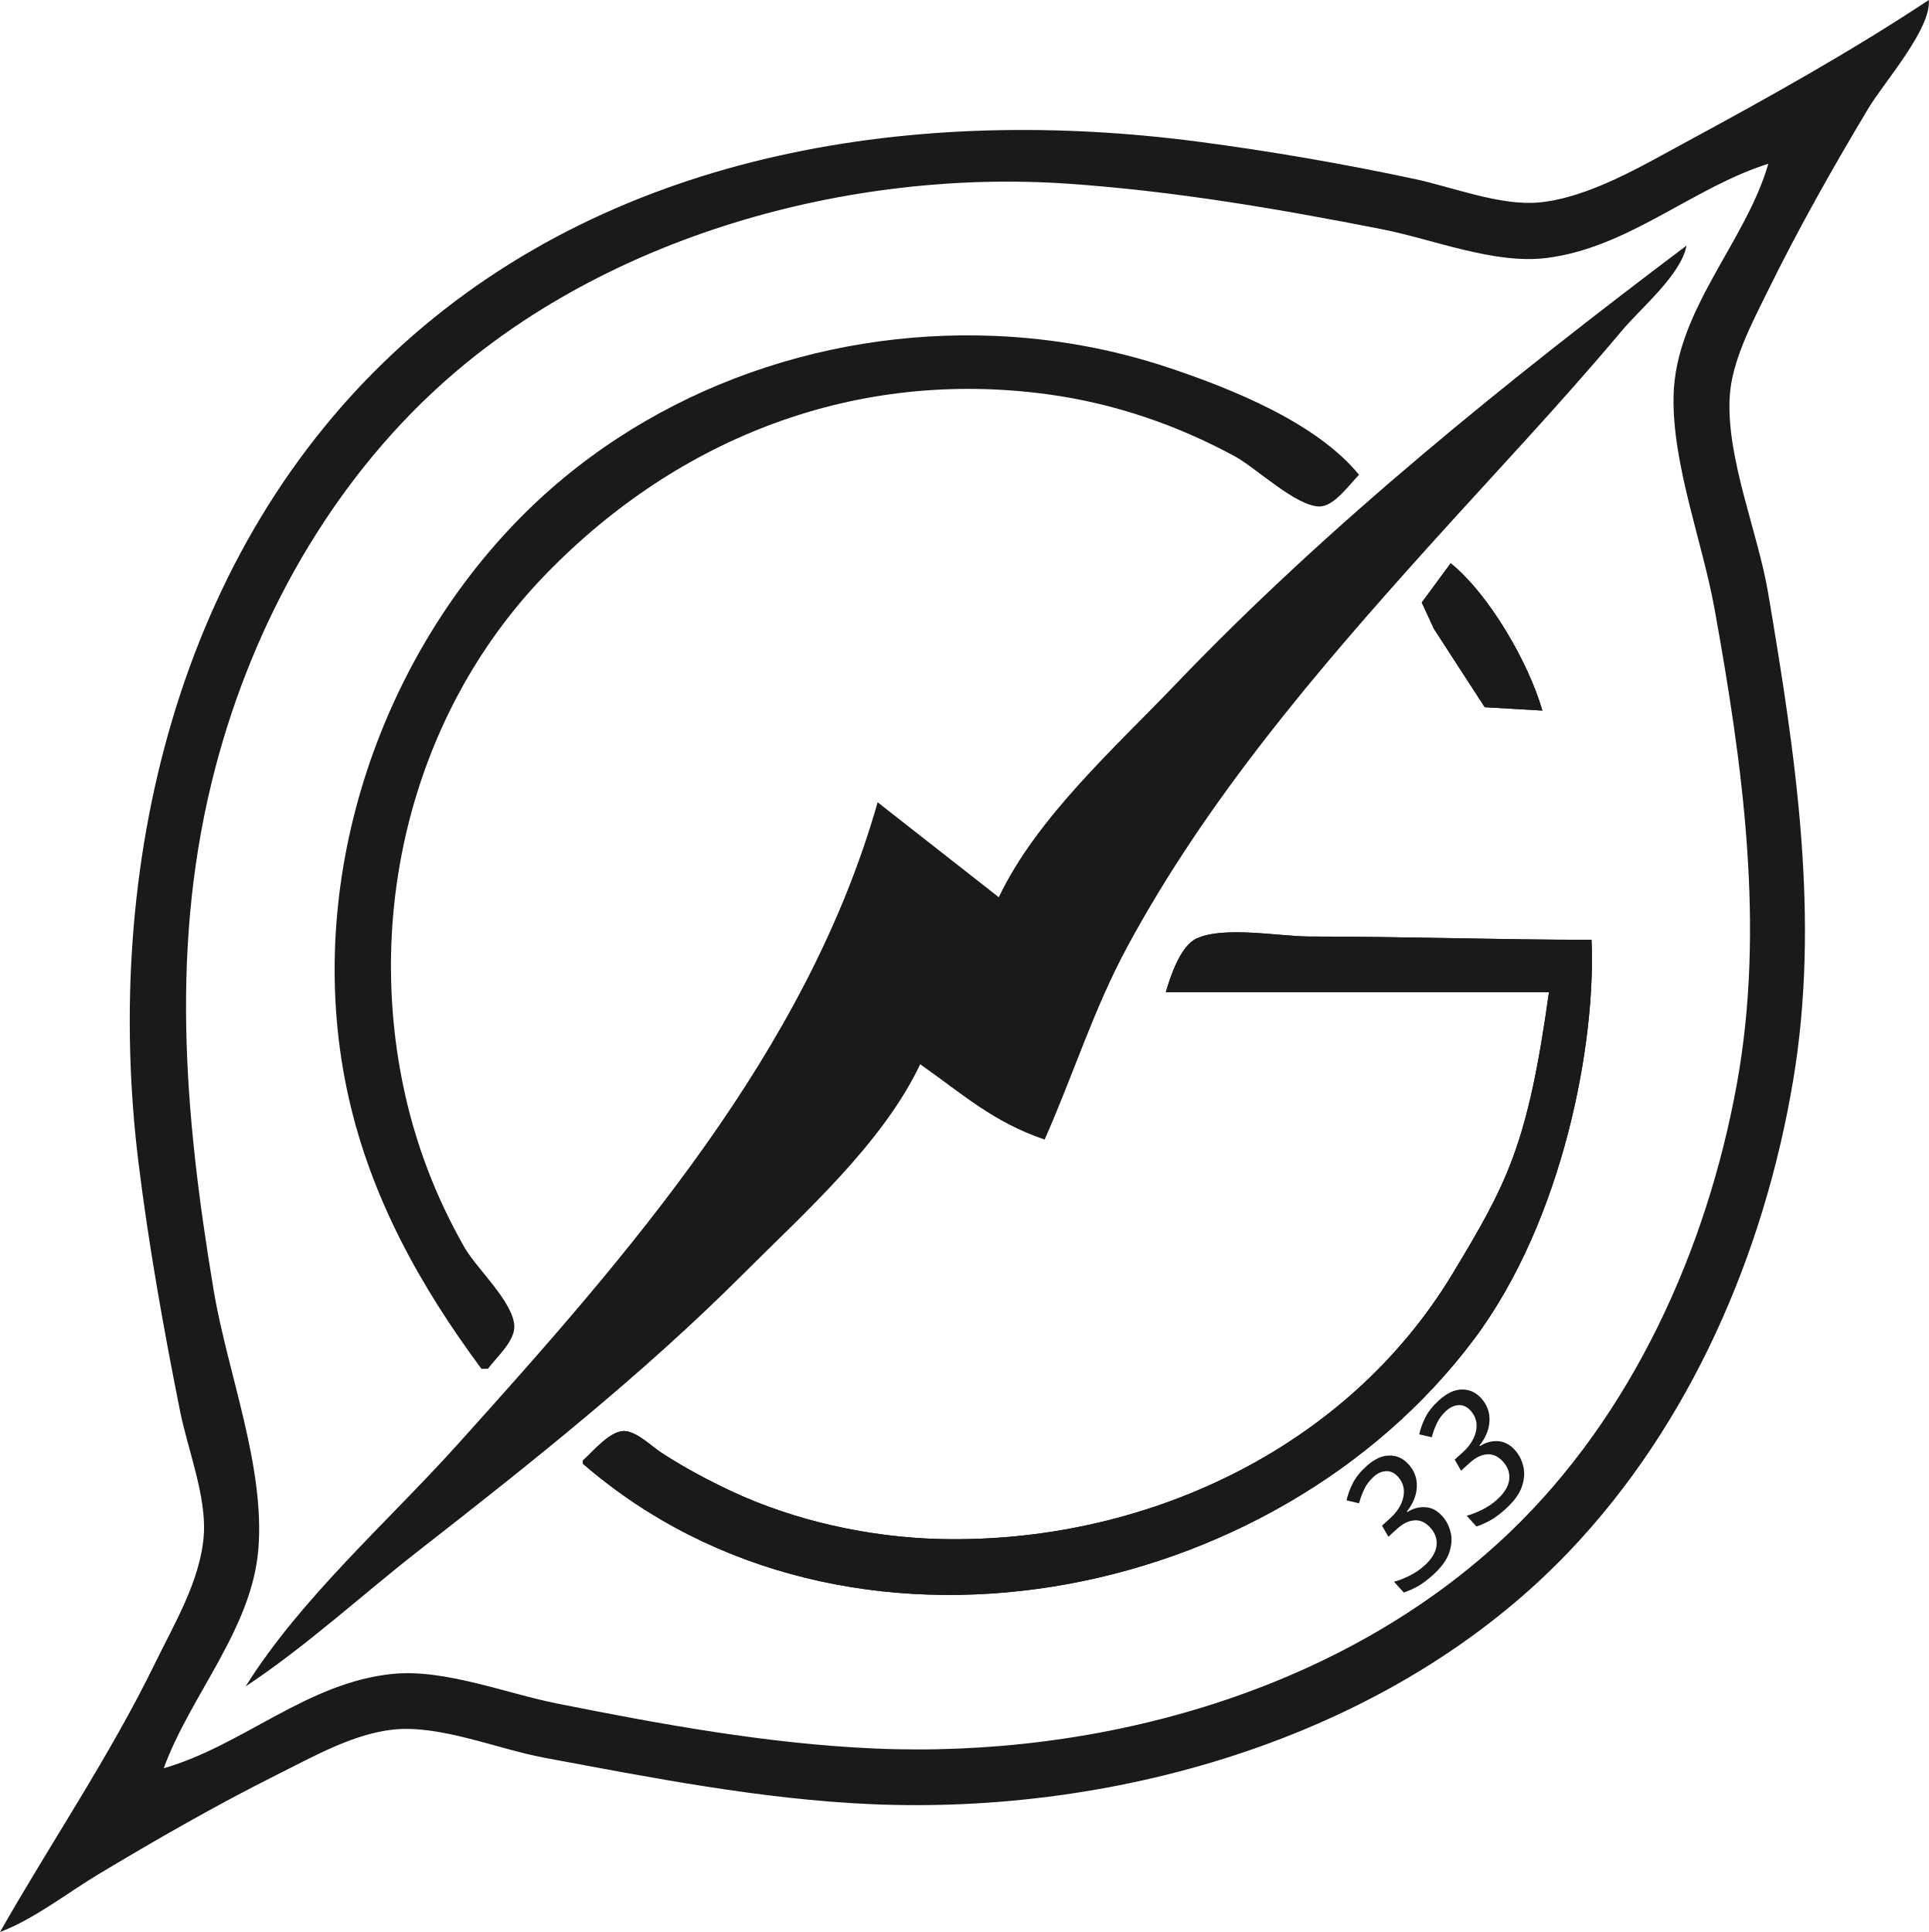
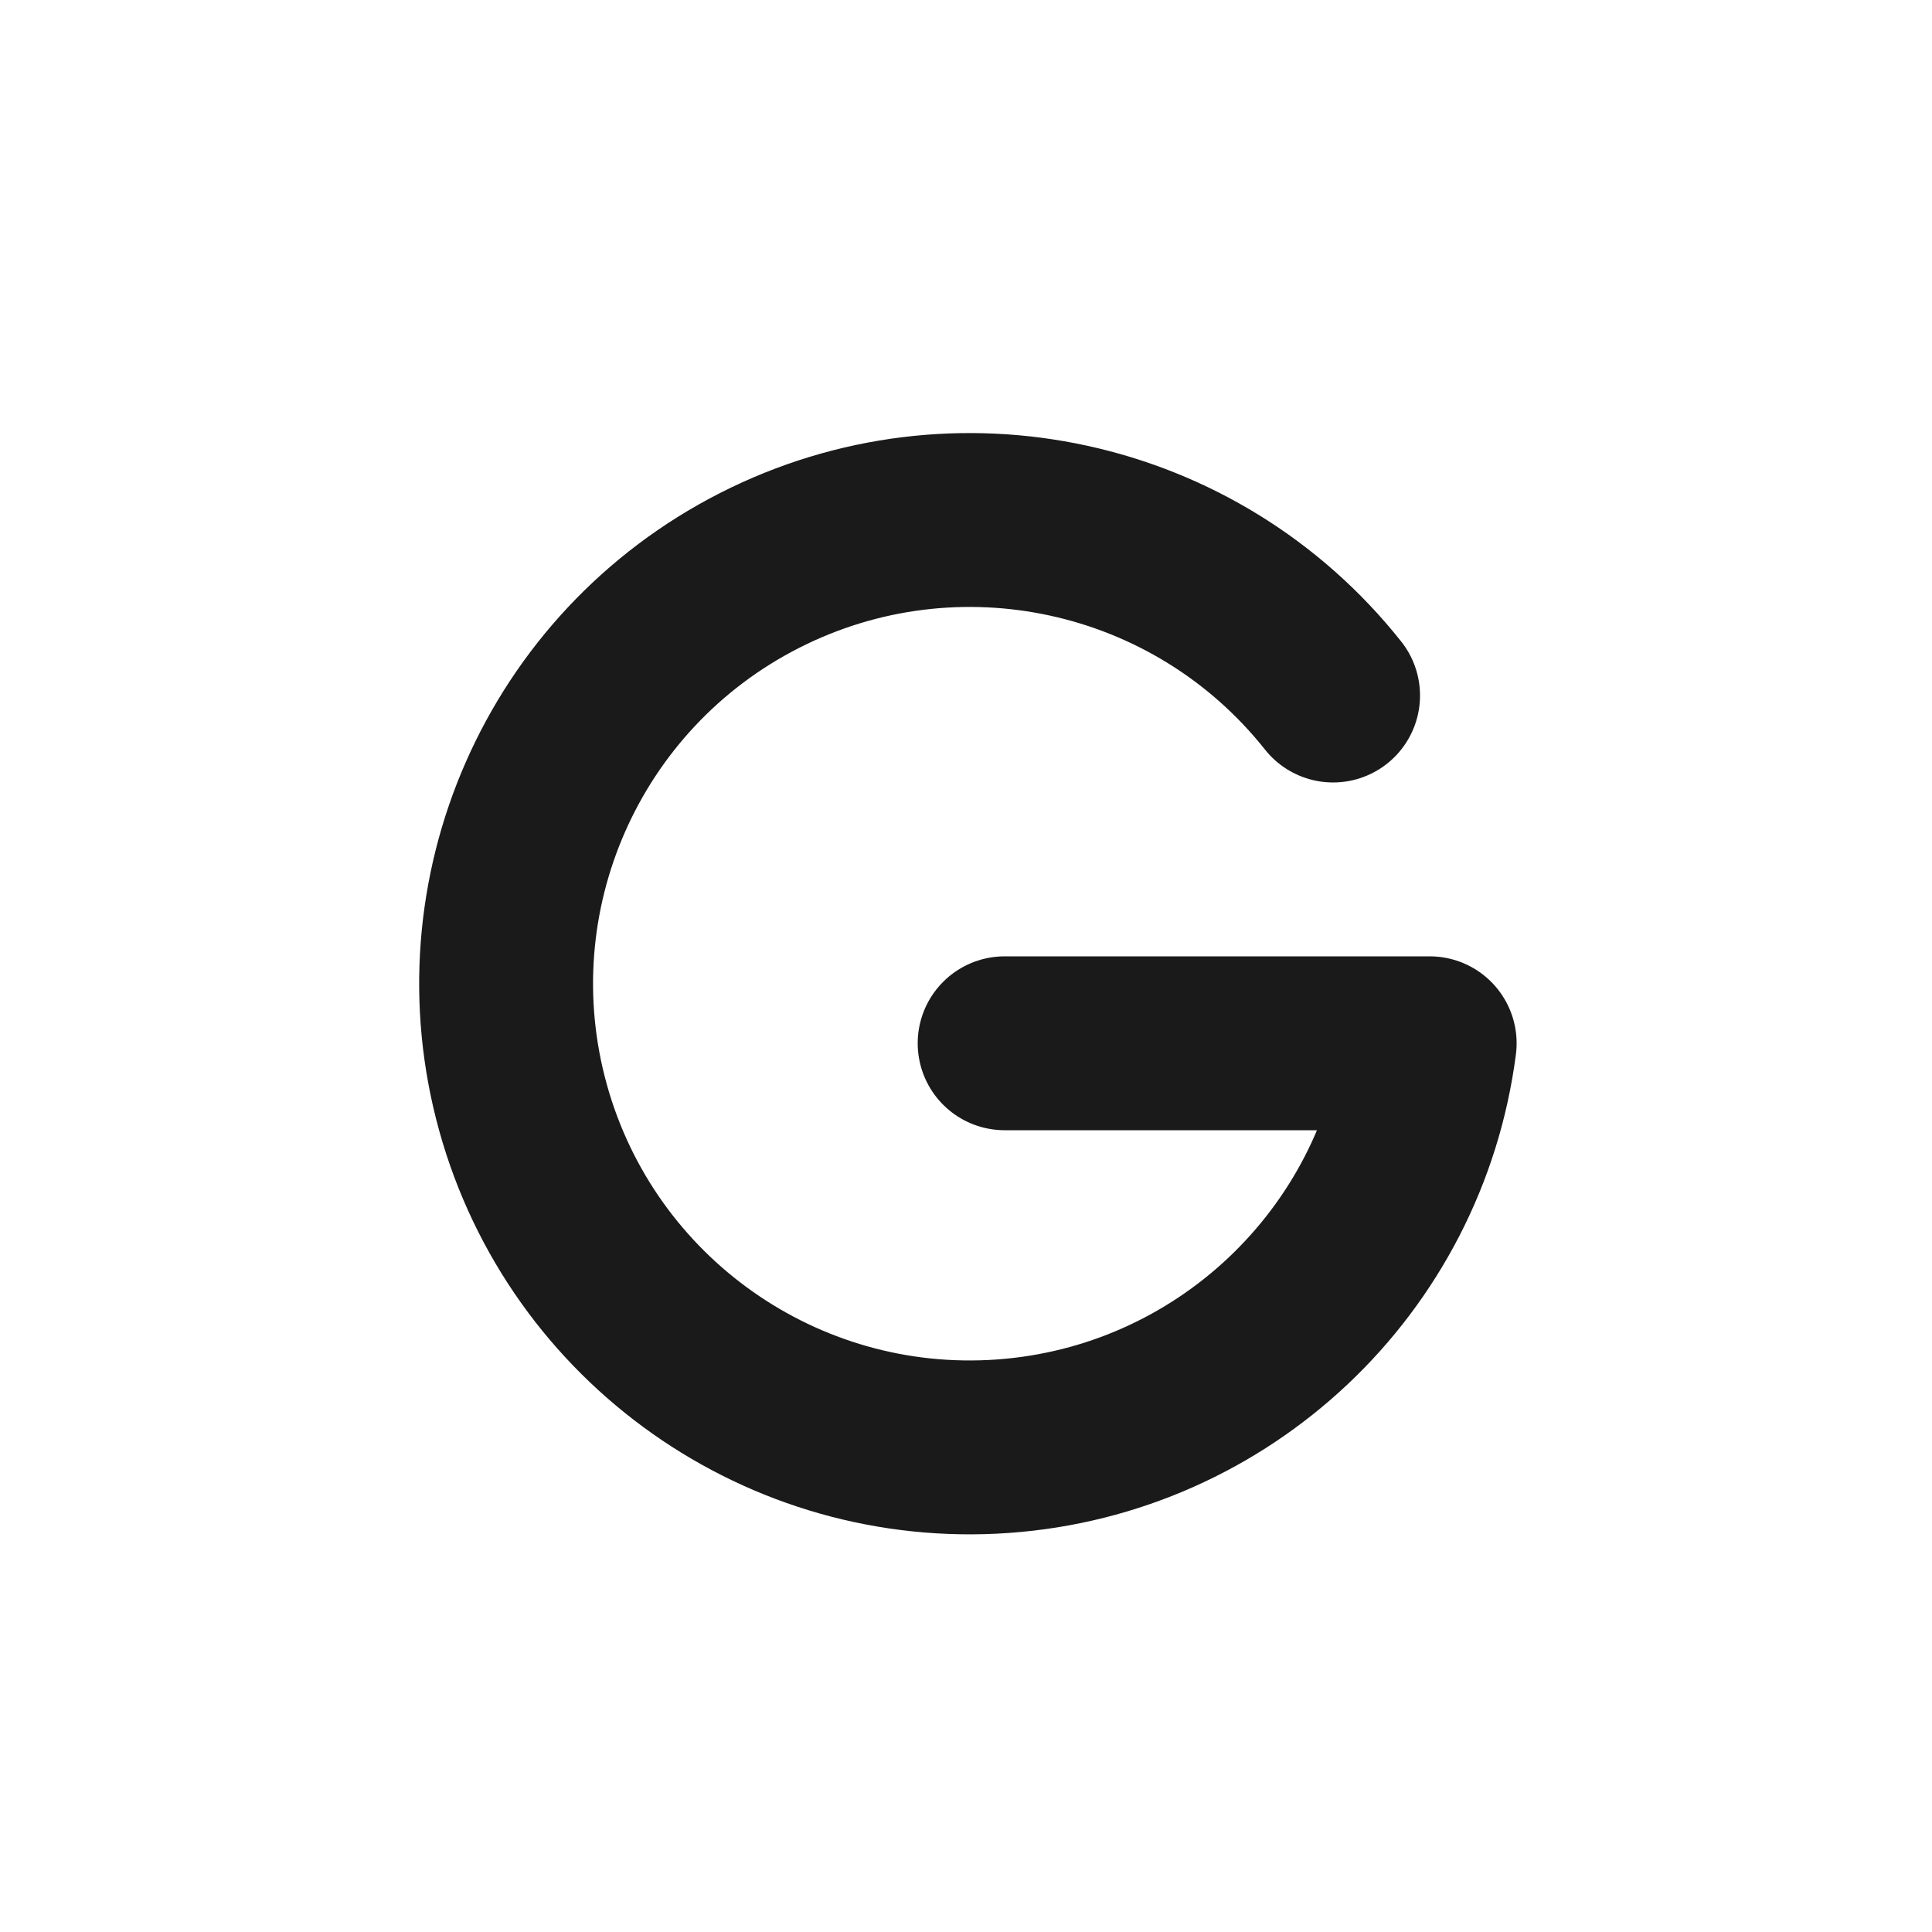
- <svg xmlns="http://www.w3.org/2000/svg" width="155.847mm" height="156.104mm" viewBox="0 0 155.847 156.104" version="1.1" id="svg1" xml:space="preserve">
-   <defs id="defs1">
-     <linearGradient id="swatch31">
-       <stop style="stop-color:#e88686;stop-opacity:1;" offset="0" id="stop32" />
-     </linearGradient>
-     <linearGradient id="swatch10">
-       <stop style="stop-color:#e88686;stop-opacity:1;" offset="0" id="stop10" />
-     </linearGradient>
-     <linearGradient id="swatch7">
-       <stop style="stop-color:#ffffff;stop-opacity:1;" offset="0" id="stop7" />
-     </linearGradient>
-   </defs>
-   <g id="layer2" style="display:inline" transform="translate(-28.25586,-97.61154)">
-     <g id="g52" transform="translate(-0.2007978,3.683418)" style="fill:#1a1a1a;stroke:none">
-       <path d="m 129.626,169.292 c -1.703,-0.089 -3.378,-0.049 -4.496,0.467 -1.294,0.597 -2.115,3.067 -2.482,4.338 h 30.956 c -1.713,12.374 -3.388,15.454 -7.792,22.754 -8.641,14.324 -25.162,21.825 -41.421,21.427 -5.704,-0.14 -11.765,-1.467 -16.933,-3.907 -1.907,-0.9 -3.788,-1.909 -5.556,-3.06 -0.825,-0.537 -1.902,-1.642 -2.91,-1.749 -1.196,-0.126 -2.61,1.645 -3.44,2.369 v 0.265 c 21.278,18.41 55.908,11.428 71.995,-10.054 7.289,-9.733 9.872,-24.164 9.497,-32.279 -7.578,0 -15.16,-0.265 -22.754,-0.265 -1.231,0 -2.962,-0.218 -4.664,-0.307 z" style="fill:#1a1a1a;stroke:none" id="path26" />
-       <path d="m 129.626,169.292 c 1.703,0.089 3.433,0.307 4.664,0.307 7.594,0 15.177,0.265 22.754,0.265 0.375,8.115 -2.208,22.546 -9.497,32.279 -16.087,21.482 -50.717,28.465 -71.995,10.054 v -0.265 c 0.829,-0.724 2.243,-2.496 3.44,-2.369 1.008,0.106 2.086,1.212 2.91,1.749 1.768,1.151 3.649,2.16 5.556,3.06 5.168,2.44 11.229,3.767 16.933,3.907 16.259,0.398 32.78,-7.103 41.421,-21.427 4.404,-7.3 6.079,-10.38 7.792,-22.754 h -30.956 c 0.366,-1.271 1.187,-3.742 2.482,-4.338 1.118,-0.515 2.793,-0.556 4.496,-0.467 z" style="fill:#1a1a1a;stroke:none;stroke-width:1;stroke-linecap:butt;stroke-linejoin:miter;stroke-dasharray:none;stroke-opacity:1;paint-order:stroke fill markers" id="path25" />
-       <path d="m 145.667,139.436 -2.339,3.175 0.976,2.117 4.112,6.343 4.659,0.272 c -1.115,-3.869 -4.28,-9.36 -7.408,-11.906 z" style="fill:#1a1a1a;stroke:none" id="path24" />
-       <path d="m 145.667,139.436 c 3.128,2.546 6.294,8.037 7.408,11.906 l -4.659,-0.272 -4.112,-6.343 -0.976,-2.117 z" style="fill:#1a1a1a;stroke:none;paint-order:stroke fill markers" id="path23" />
-       <path d="m 108.84,121.071 c -14.295,-0.601 -28.751,4.663 -38.833,15.19 -11.496,12.003 -17.064,29.885 -13.391,46.302 1.827,8.166 5.802,15.305 10.735,21.96 h 0.529 c 0.677,-0.913 2.173,-2.226 2.132,-3.44 -0.066,-1.946 -3.045,-4.649 -4.018,-6.35 -2.363,-4.131 -4.041,-8.564 -4.992,-13.229 -3.001,-14.717 1.097,-30.462 11.645,-41.275 10.761,-11.032 25.06,-16.539 40.477,-14.439 5.315,0.724 10.355,2.441 15.081,4.996 1.712,0.925 4.995,4.088 6.879,4.064 1.188,-0.015 2.405,-1.788 3.175,-2.558 -3.432,-4.216 -10.309,-6.958 -15.346,-8.643 -4.561,-1.526 -9.308,-2.378 -14.073,-2.579 z" style="fill:#1a1a1a;stroke:none;paint-order:stroke fill markers" id="path22" />
-       <path d="m 164.717,113.772 c -14.341,10.808 -28.875,22.476 -41.285,35.454 -4.856,5.078 -11.222,10.768 -14.277,17.198 l -9.79,-7.673 c -5.718,20.148 -20.186,36.608 -33.911,51.858 -5.617,6.241 -12.696,12.452 -17.153,19.579 4.908,-3.246 9.381,-7.378 14.023,-11 9.035,-7.05 18.081,-14.225 26.194,-22.337 4.942,-4.942 11.242,-10.525 14.288,-16.933 3.472,2.446 5.906,4.682 10.054,6.085 2.307,-5.205 3.967,-10.565 6.696,-15.61 6.439,-11.904 15.295,-22.268 24.305,-32.279 5.223,-5.804 10.613,-11.474 15.631,-17.462 1.518,-1.812 4.801,-4.532 5.227,-6.879 z" style="fill:#1a1a1a;stroke:none;stroke-opacity:1;paint-order:normal" id="path21" />
-       <path d="m 184.296,93.928 c -6.31,4.175 -12.93,7.865 -19.579,11.459 -3.51,1.897 -7.859,4.512 -11.906,4.898 -3.122,0.298 -6.997,-1.242 -10.054,-1.894 -5.764,-1.229 -11.619,-2.243 -17.462,-3.011 -22.51,-2.96 -46.816,0.589 -64.294,16.375 -18.303,16.532 -24.276,42.402 -21.356,66.101 0.831,6.749 2.031,13.442 3.364,20.108 0.619,3.096 2.151,6.901 1.909,10.054 -0.278,3.623 -2.387,7.128 -3.944,10.319 -3.668,7.518 -8.39,14.444 -12.517,21.696 2.78,-1.052 5.385,-3.125 7.938,-4.657 4.765,-2.859 9.582,-5.623 14.552,-8.109 2.833,-1.417 6.058,-3.243 9.26,-3.589 3.791,-0.41 8.442,1.566 12.171,2.262 8.709,1.626 17.593,3.375 26.458,3.763 20.073,0.879 42.159,-5.527 56.346,-20.363 9.853,-10.304 15.812,-24.152 18.151,-38.1 2.212,-13.19 0.182,-26.365 -2.023,-39.423 -0.831,-4.923 -3.404,-10.912 -3.097,-15.875 0.177,-2.874 1.806,-5.929 3.054,-8.467 2.489,-5.063 5.26,-9.979 8.161,-14.817 1.229,-2.05 5.07,-6.391 4.868,-8.731 z m -12.965,13.229 c -1.831,6.355 -7.522,11.839 -7.658,18.785 -0.108,5.53 2.33,11.748 3.313,17.198 2.268,12.573 4.108,25.66 1.802,38.365 -2.427,13.367 -8.447,26.757 -18.359,36.238 -13.414,12.832 -33.13,18.259 -51.329,17.462 -8.586,-0.376 -17.243,-1.957 -25.665,-3.641 -4.081,-0.816 -9.066,-2.799 -13.229,-2.389 -6.919,0.681 -12.109,5.781 -18.521,7.628 2.145,-5.895 7.126,-11.237 7.648,-17.727 0.539,-6.704 -2.511,-14.284 -3.614,-20.902 -2.384,-14.306 -3.581,-28.137 0.168,-42.333 3.089,-11.694 9.261,-22.788 18.287,-30.911 13.281,-11.953 32.922,-17.367 50.535,-16.161 8.529,0.584 17.014,2.03 25.4,3.68 4.094,0.806 9.051,2.834 13.229,2.333 6.634,-0.796 11.835,-5.676 17.992,-7.624 z" style="fill:#1a1a1a;stroke:none;stroke-opacity:1" id="path19" />
-       <text xml:space="preserve" style="font-size:14.087px;writing-mode:lr-tb;direction:ltr;opacity:1;fill:#1a1a1a;fill-opacity:1;stroke:none;stroke-width:0.555;stroke-linecap:butt;stroke-linejoin:miter;stroke-miterlimit:1.8;stroke-dasharray:none;stroke-dashoffset:0;stroke-opacity:1;paint-order:normal" x="-43.961" y="266.312" id="text51" transform="matrix(0.7564772,-0.6873021,0.6577364,0.7243264,0,0)">
-         <tspan id="tspan51" style="font-style:italic;font-variant:normal;font-weight:normal;font-stretch:normal;font-size:14.087px;font-family:'Tiresias LPfont';-inkscape-font-specification:'Tiresias LPfont Italic';fill:#1a1a1a;stroke:none;stroke-width:0.555" x="-43.961" y="266.312">33</tspan>
-       </text>
-     </g>
-   </g>
+ <svg xmlns="http://www.w3.org/2000/svg" viewBox="0 0 100 100" width="100" height="100">
+   <path d="M 69 36 A 24 24 0 1 0 74 54 H 52" fill="none" stroke="#1A1A1A" stroke-width="9" stroke-linecap="round" stroke-linejoin="round" />
</svg>
